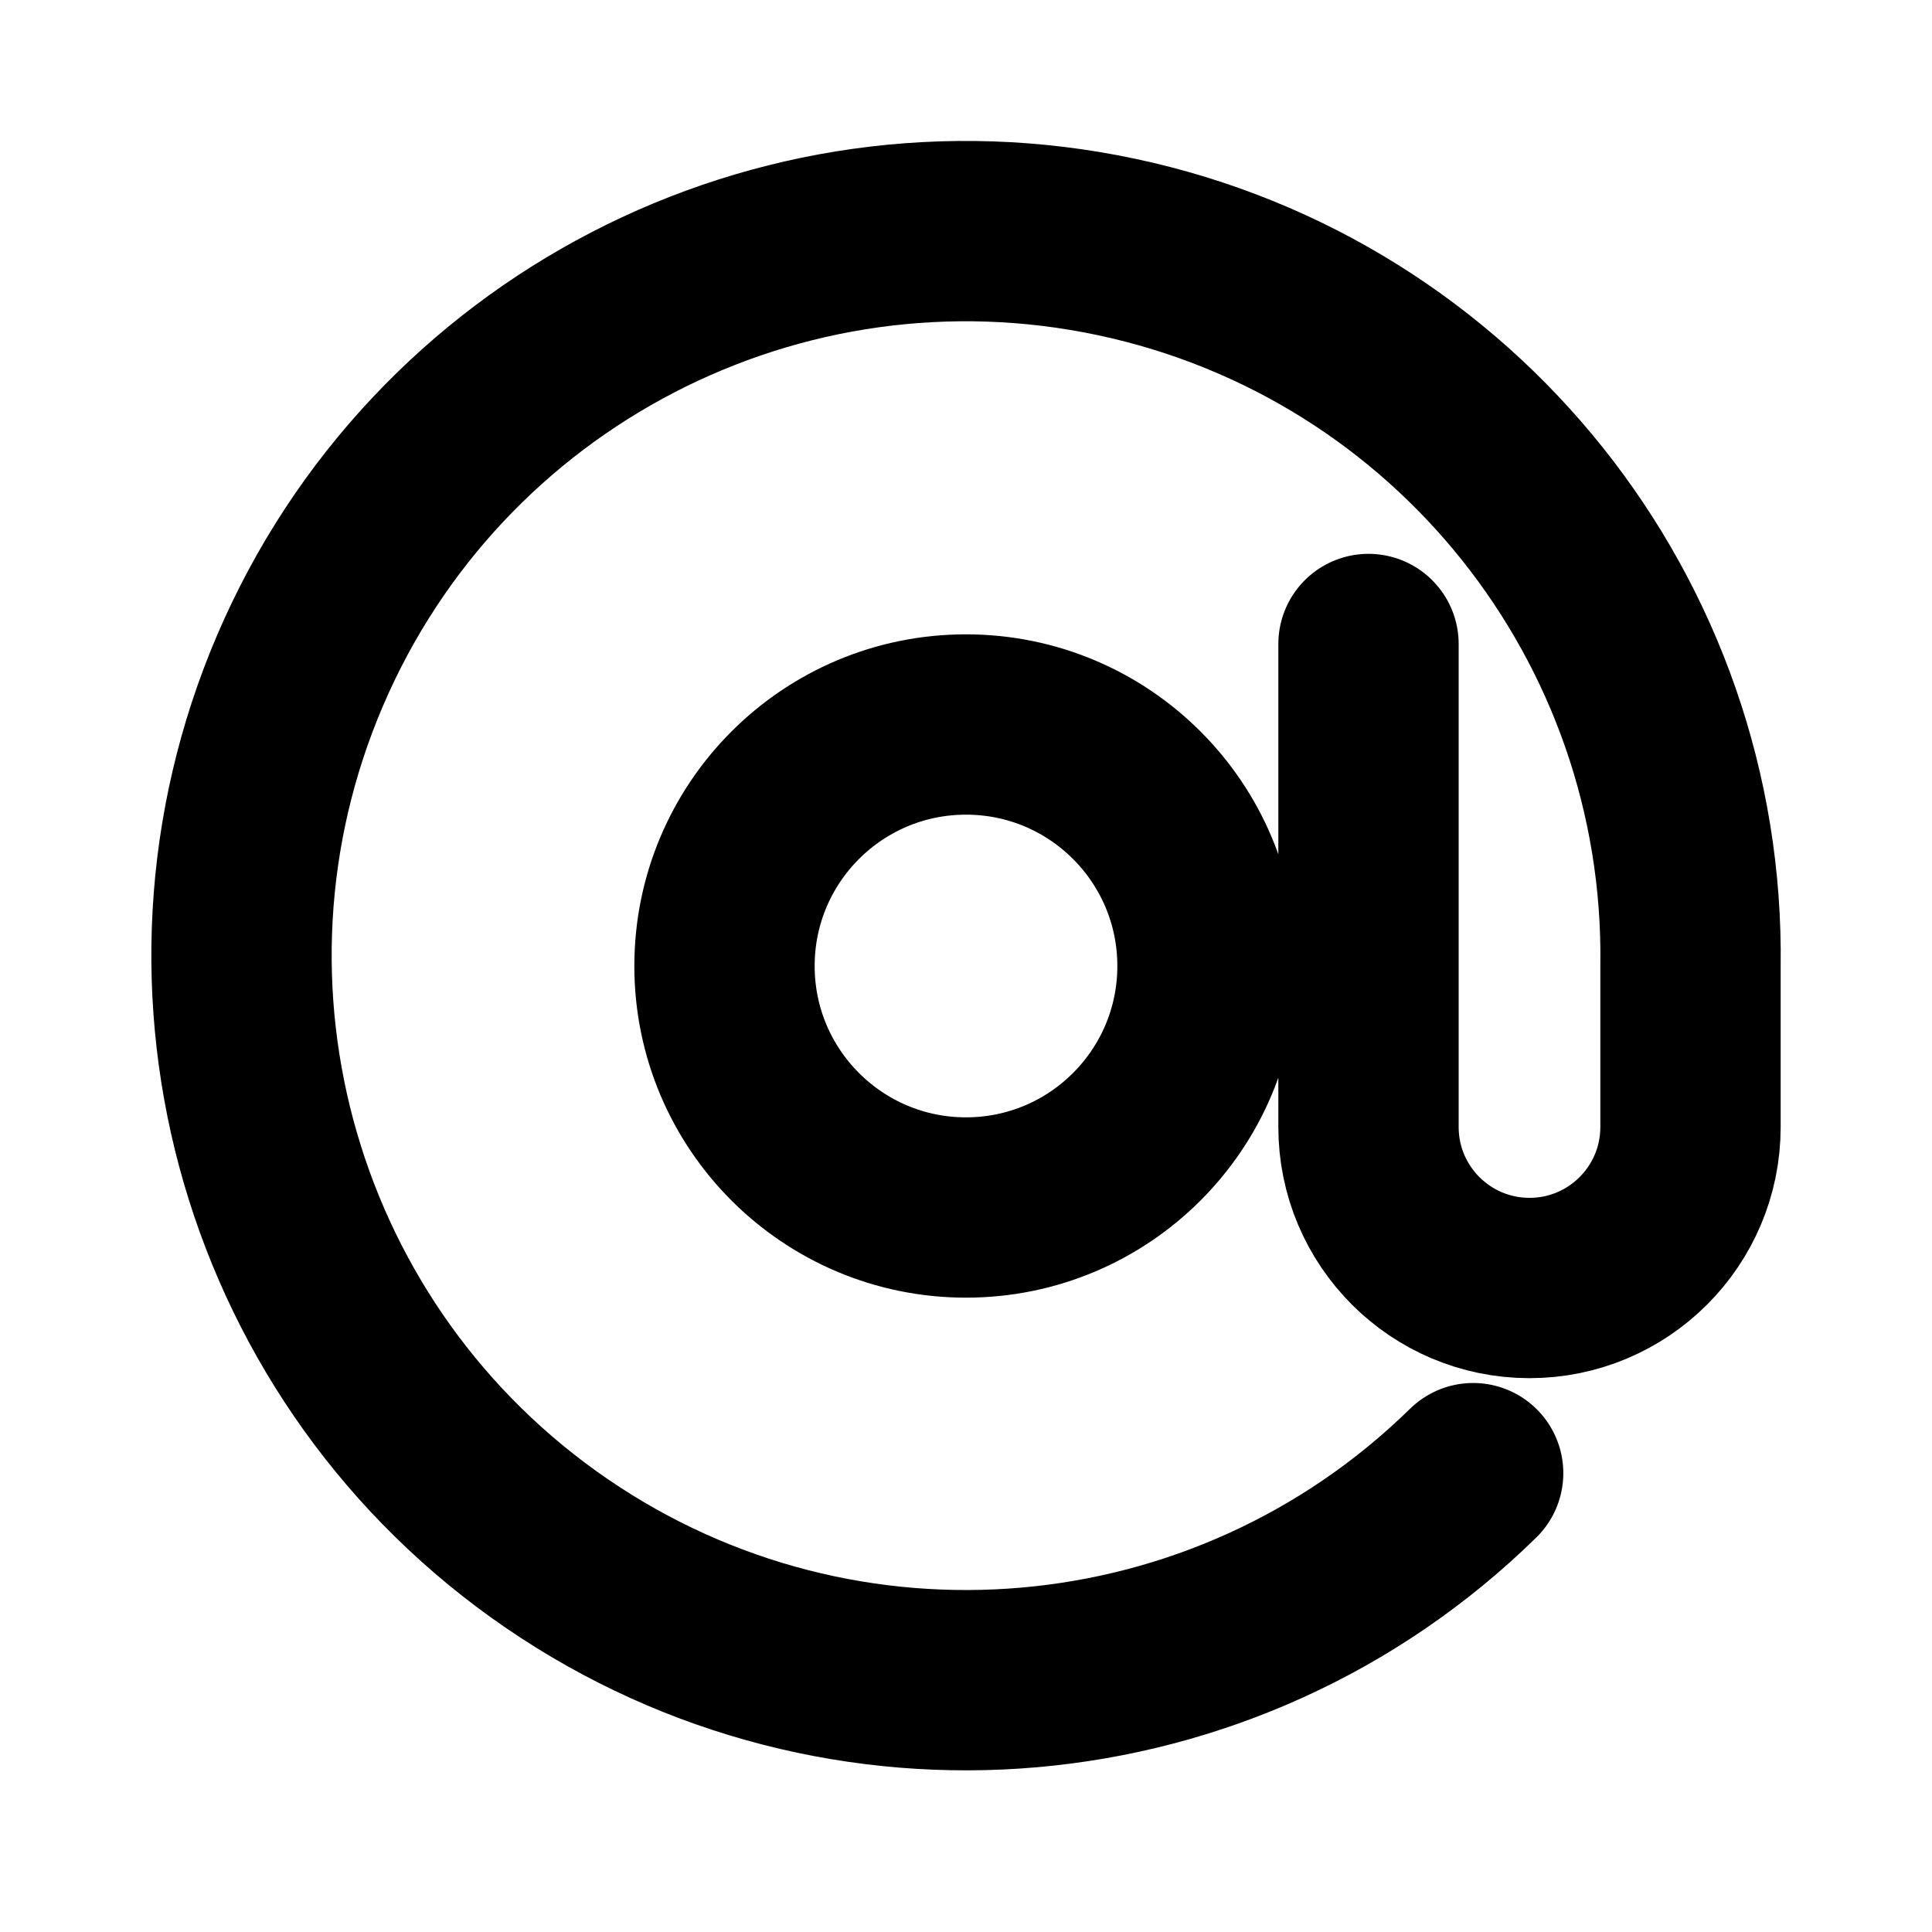
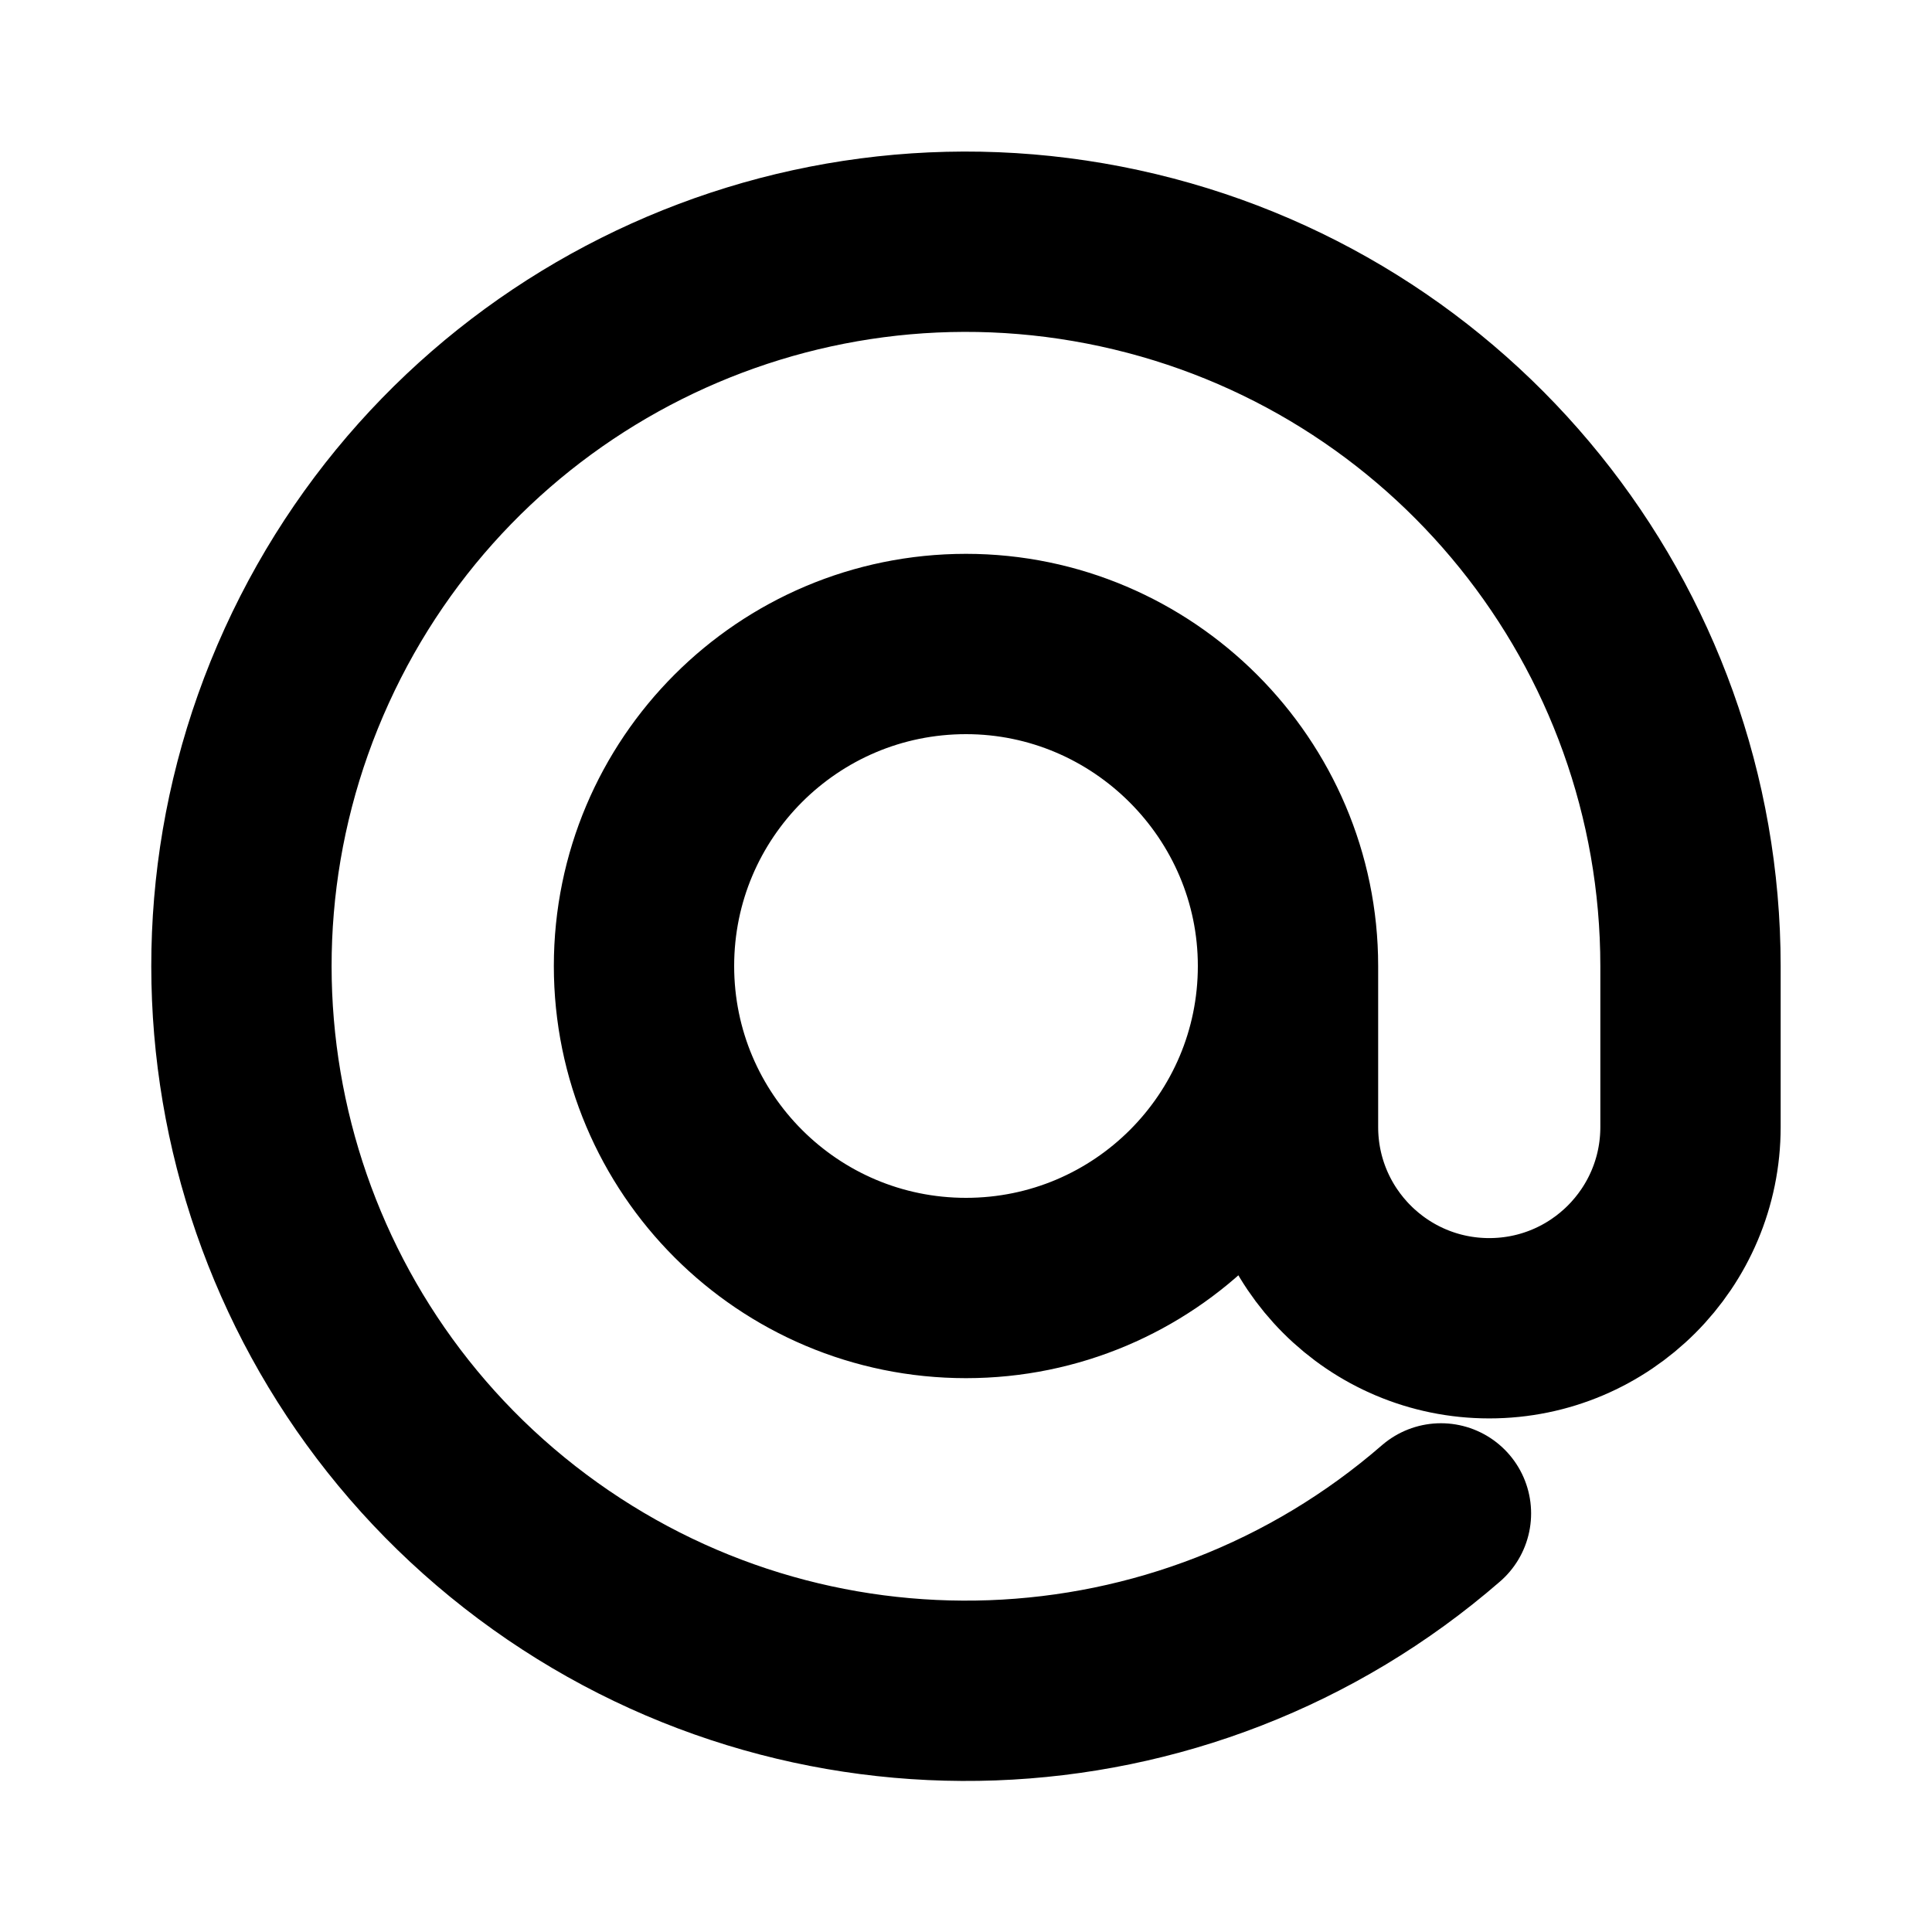
<svg xmlns="http://www.w3.org/2000/svg" width="24" height="24" viewBox="0 0 24 24" fill="none" stroke="currentColor" stroke-width="2.24" stroke-linecap="round" stroke-linejoin="round" fill-rule="evenodd" clip-rule="evenodd" aria-hidden="true">
-   <path d="M18.3 18.3A9 9 0 1 1 21 12v2a2 2 0 0 1-4 0V8M12 9a3 3 0 1 0 0 6a3 3 0 1 0 0-6z" />
+   <path d="M16 12a4 4 0 1 1-4-4c2.2 0 4 1.8 4 4v2a2.5 2.5 0 0 0 5 0v-2a9 9 0 1 0-3.1 6.8" />
</svg>
